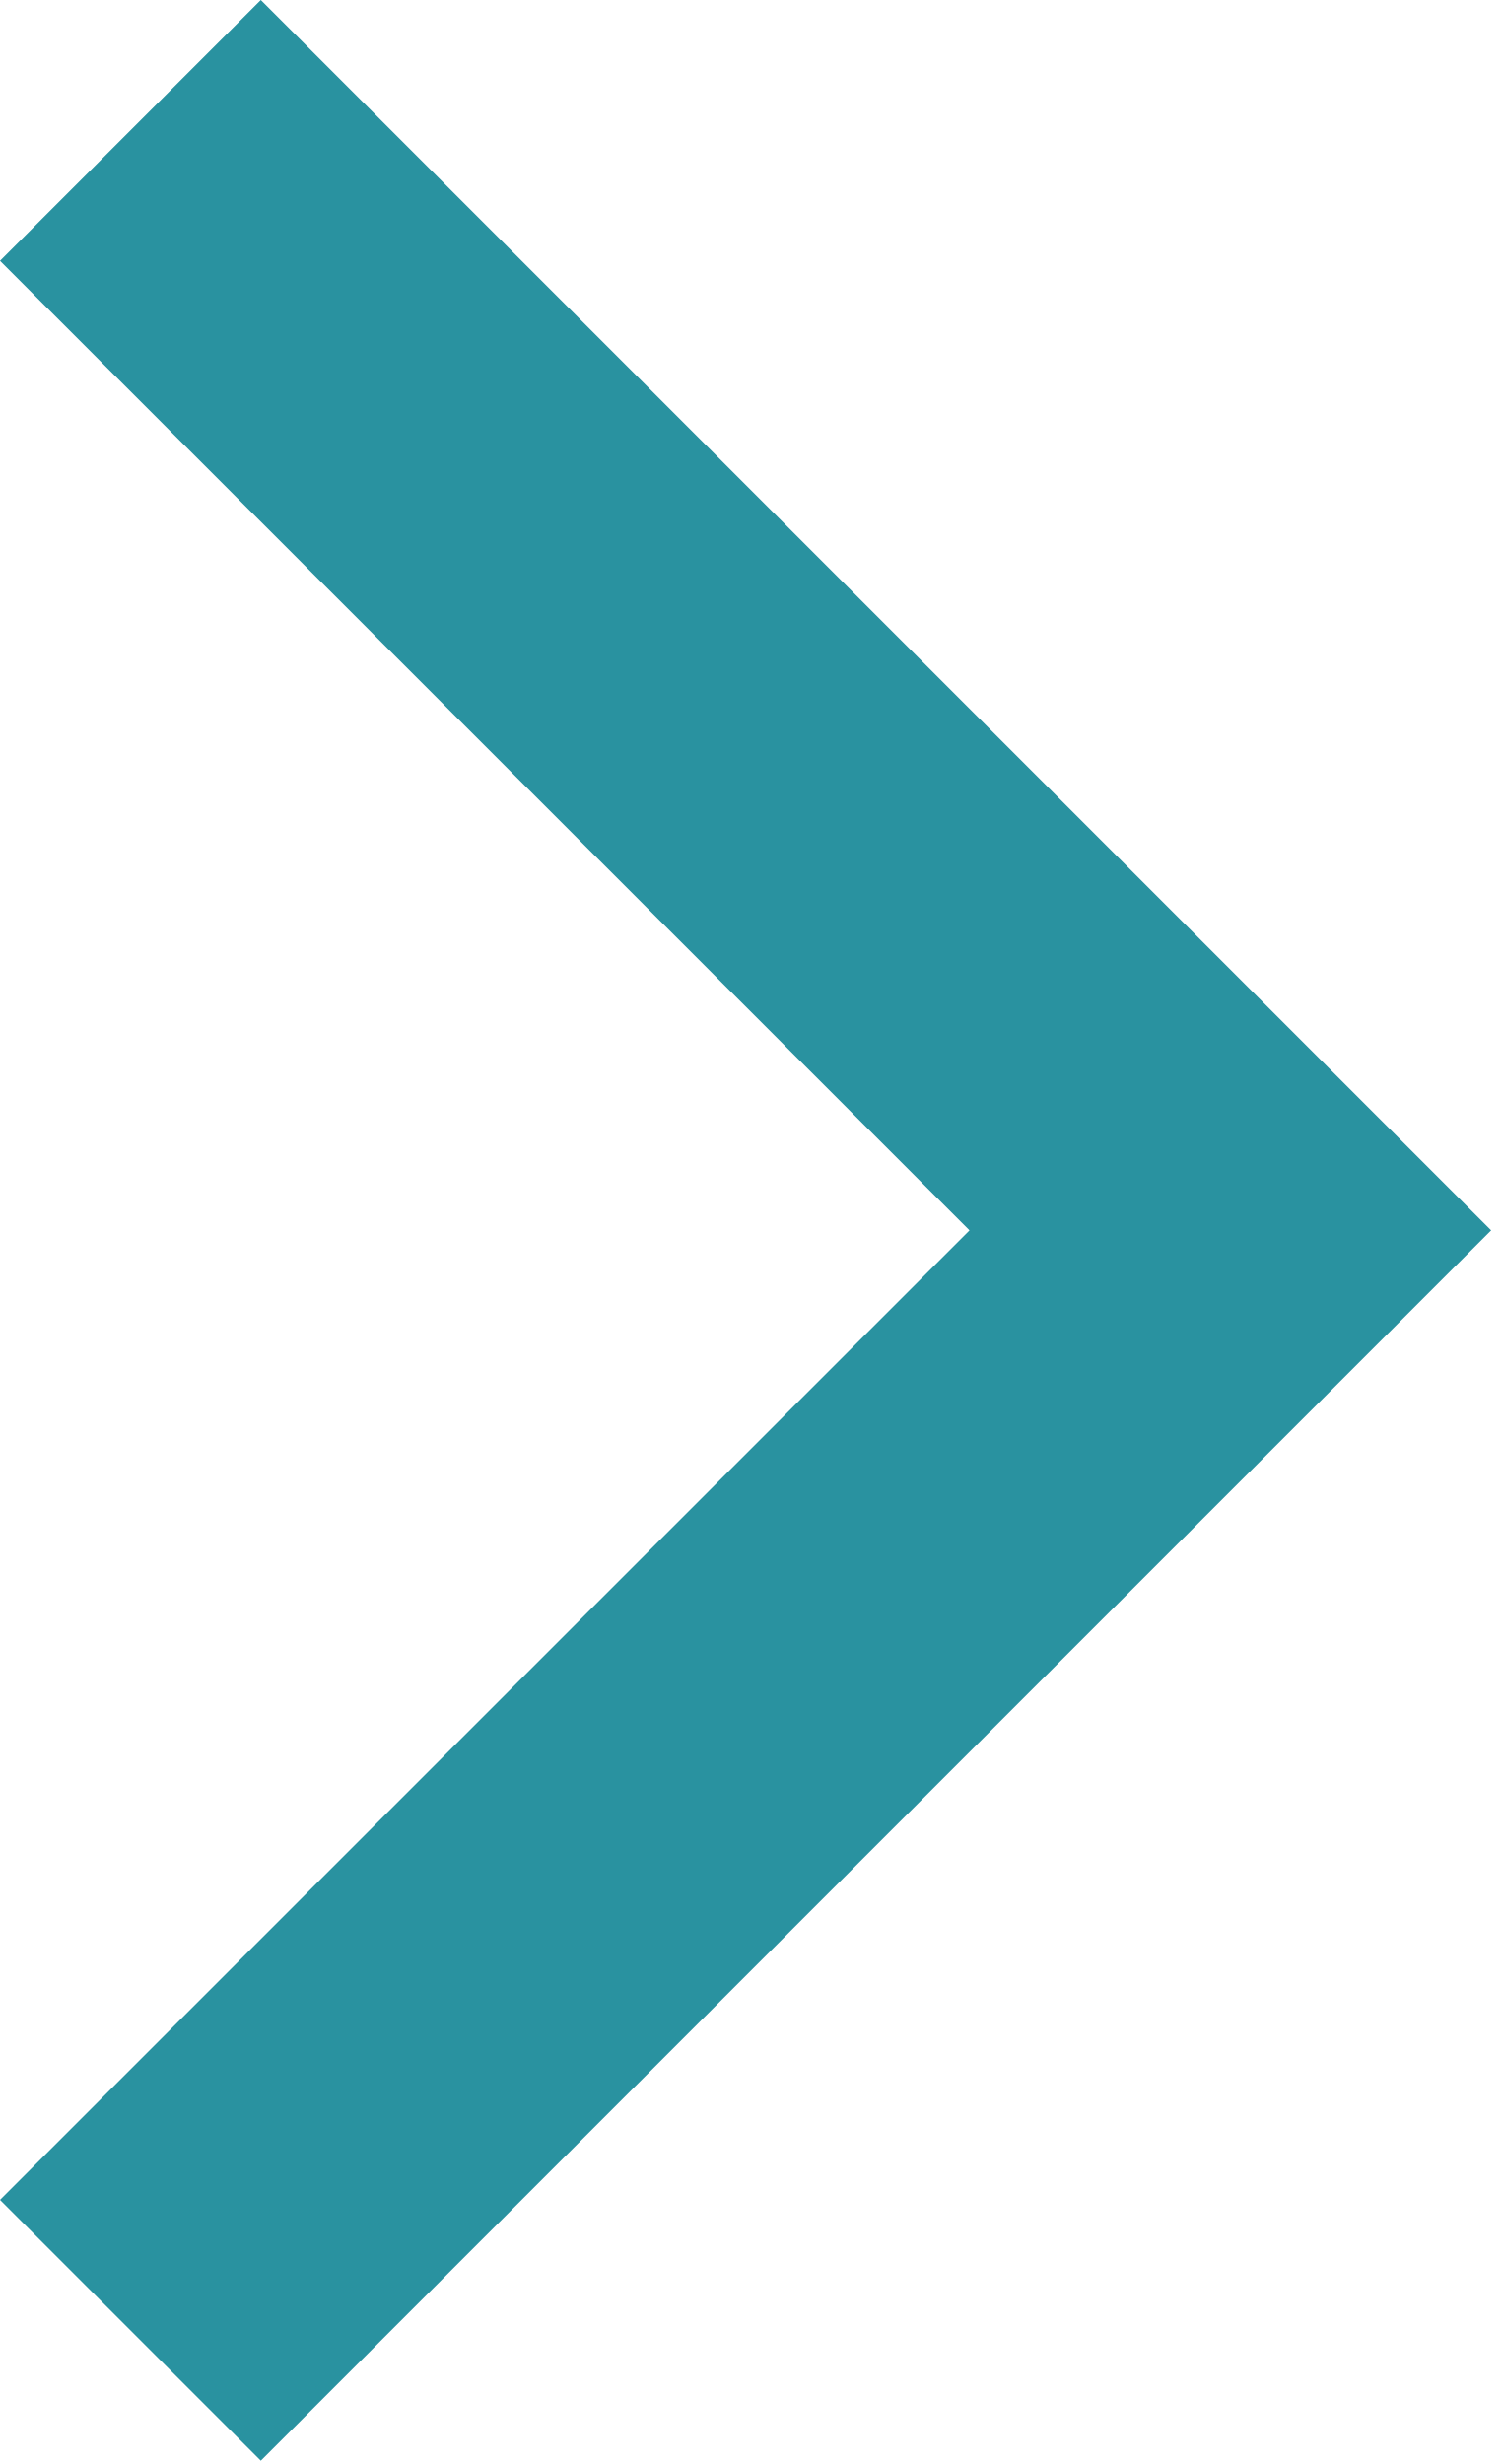
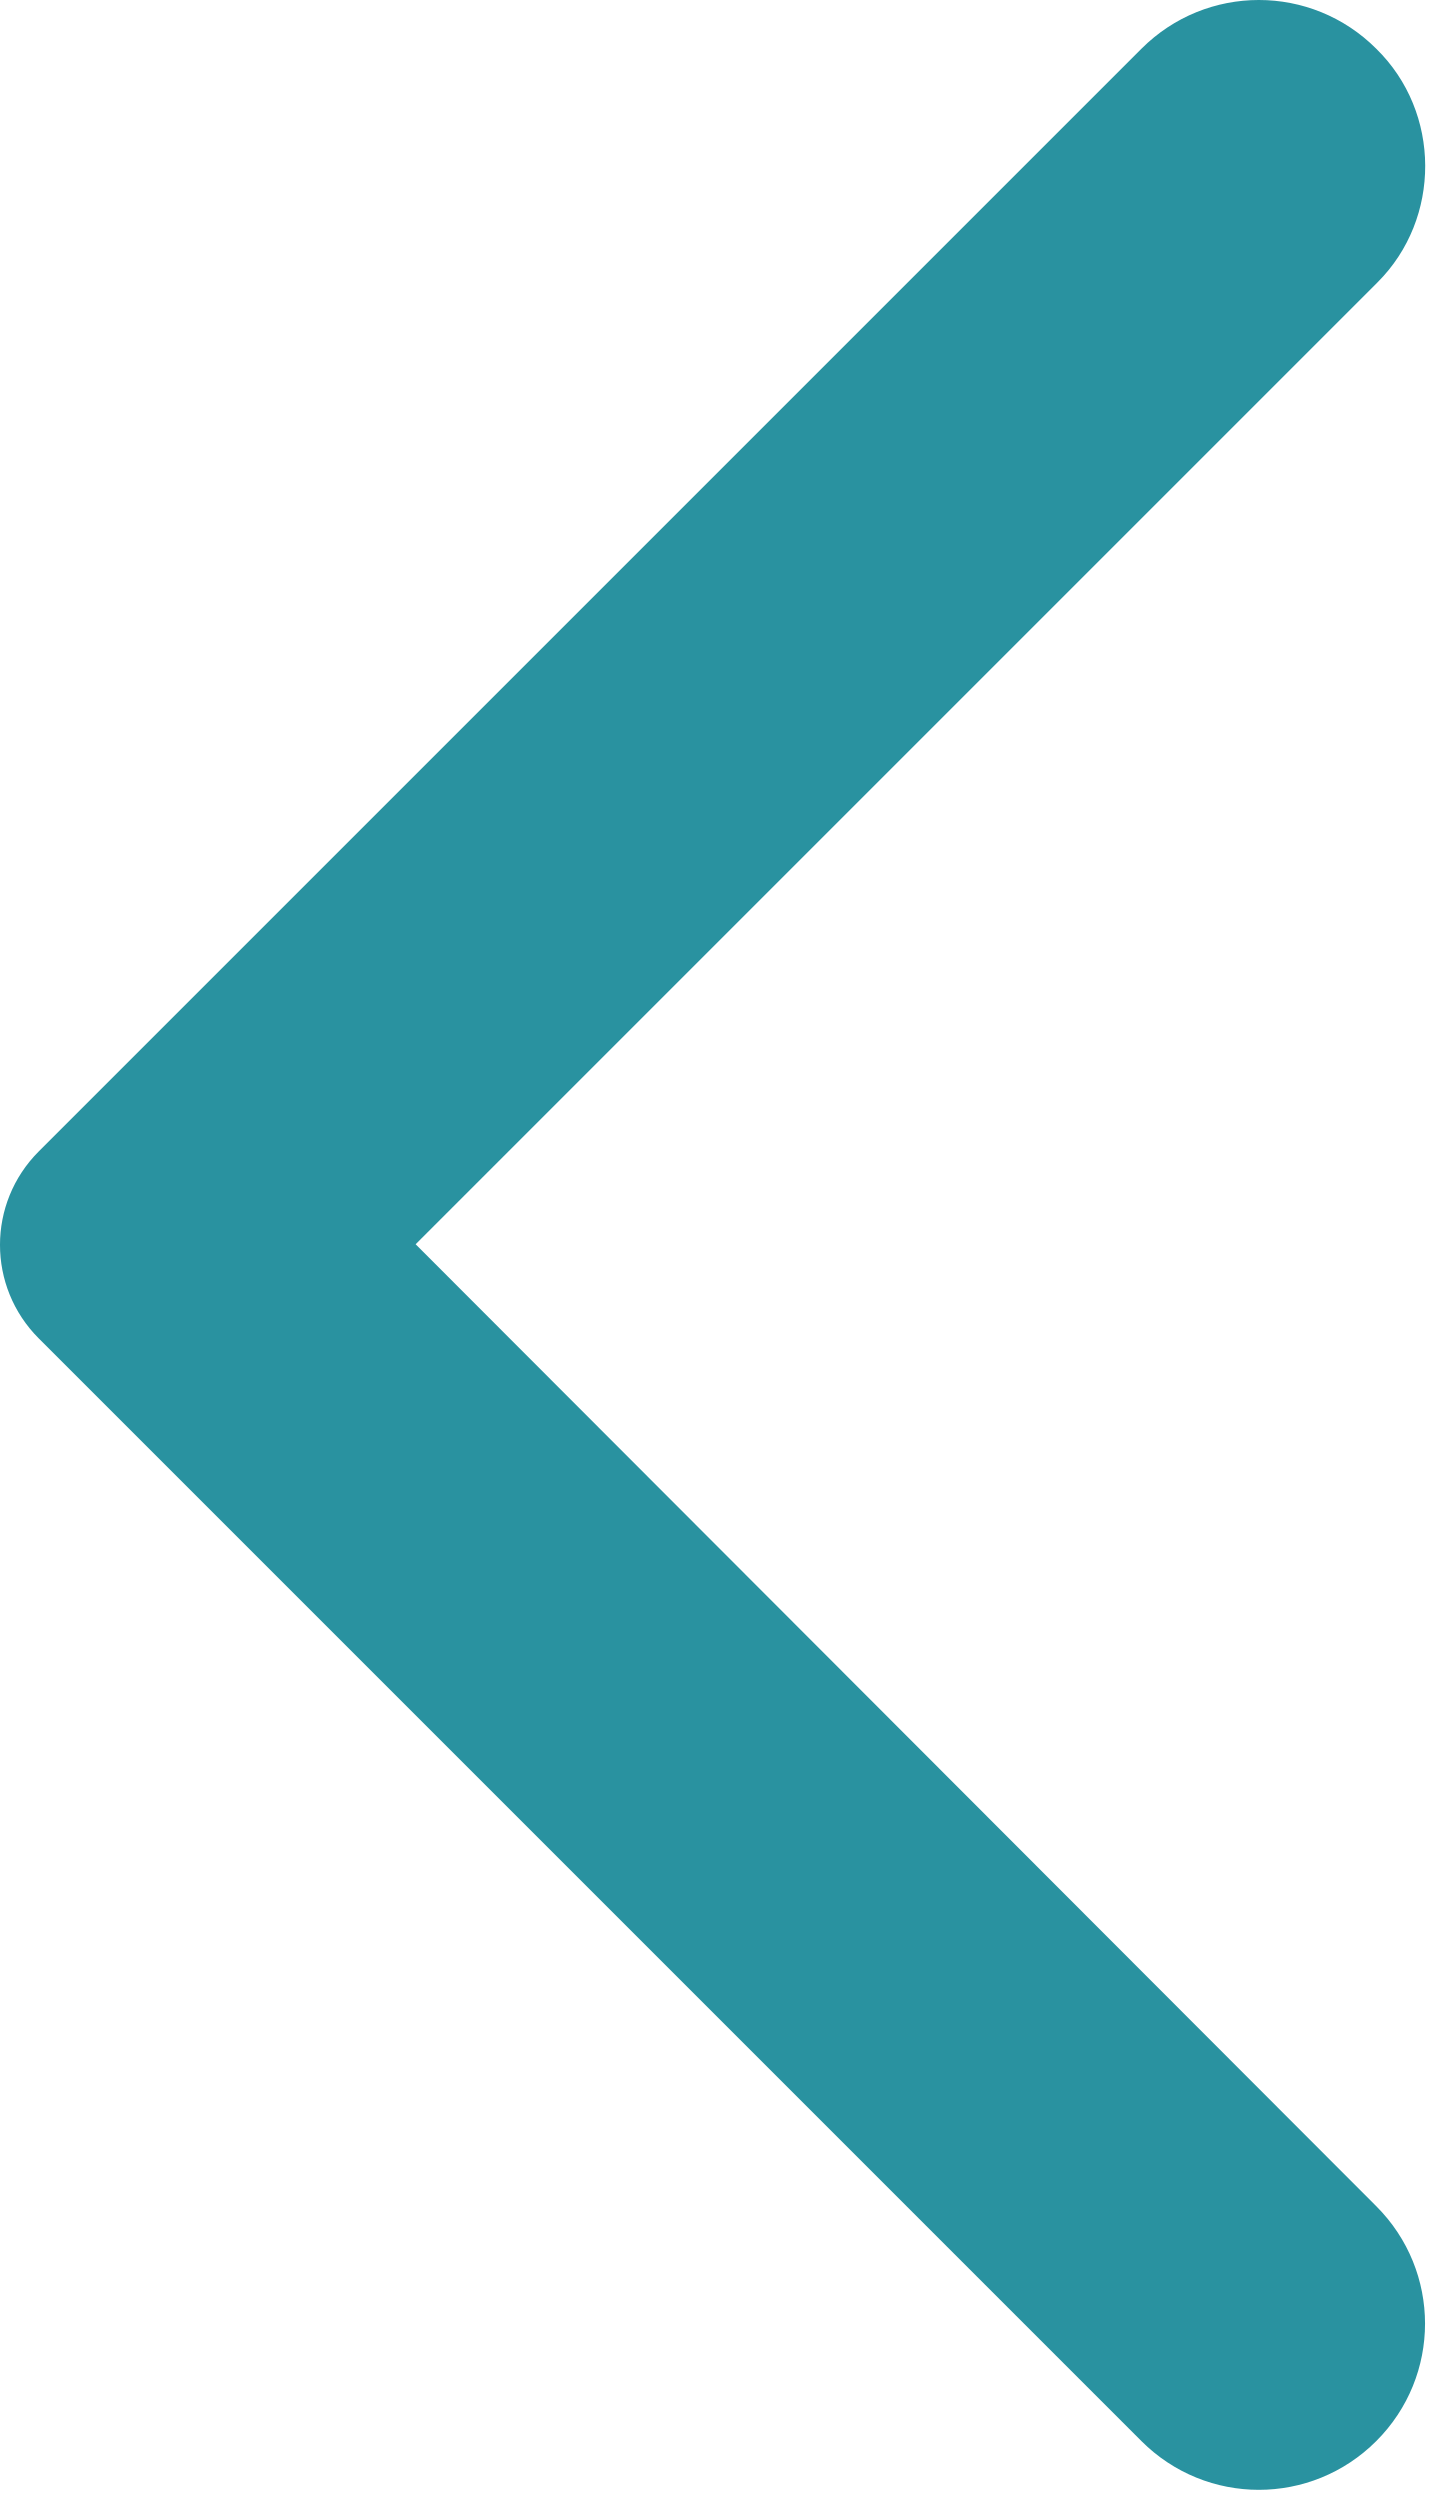
- <svg xmlns="http://www.w3.org/2000/svg" width="103" height="169" viewBox="0 0 103 169" fill="none">
-   <path d="M0 17.89L66.497 84.388L0 150.885L17.89 168.775L102.278 84.388L17.89 0L0 17.89Z" fill="#2992A0" />
+ <svg xmlns="http://www.w3.org/2000/svg" width="91" height="159" viewBox="0 0 91 159" fill="none">
+   <path d="M87.531 3.101C83.396 -1.034 76.729 -1.034 72.594 3.101L2.468 73.227C-0.823 76.518 -0.823 81.835 2.468 85.126L72.594 155.252C76.729 159.387 83.396 159.387 87.531 155.252C91.666 151.117 91.666 144.45 87.531 140.315L26.434 79.134L87.615 17.953C91.666 13.903 91.666 7.152 87.531 3.101Z" fill="#2992A0" />
</svg>
